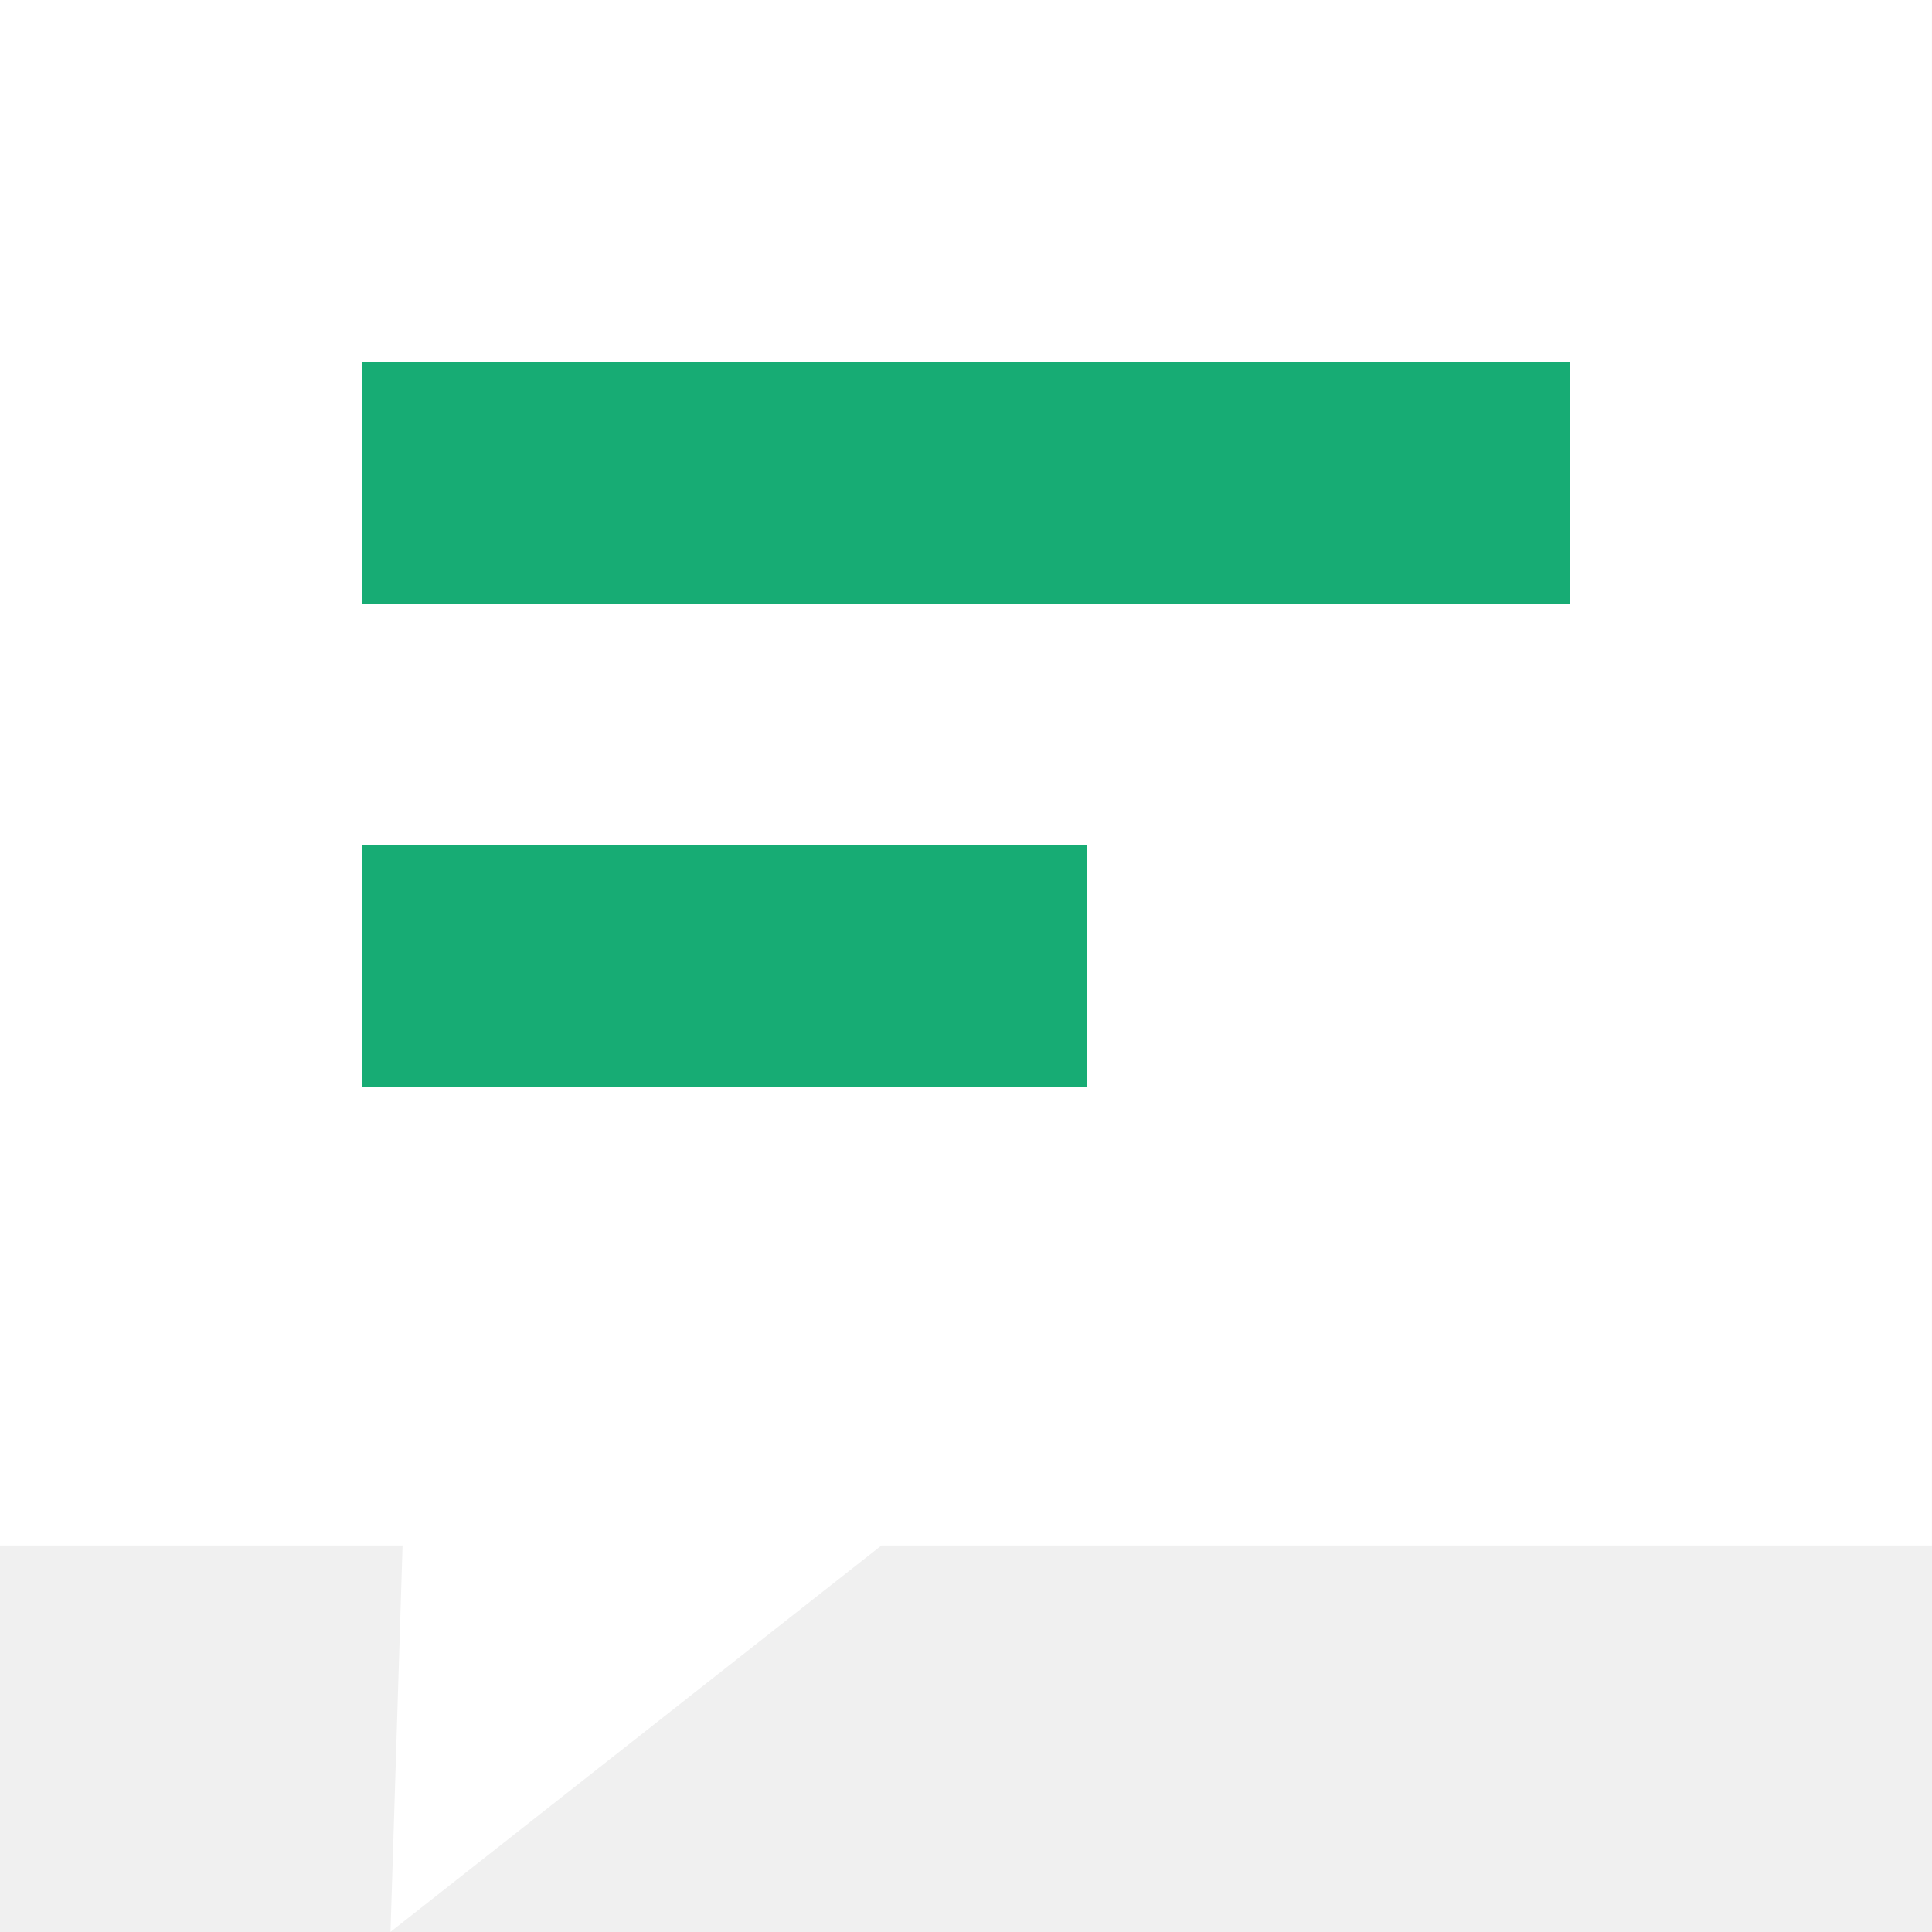
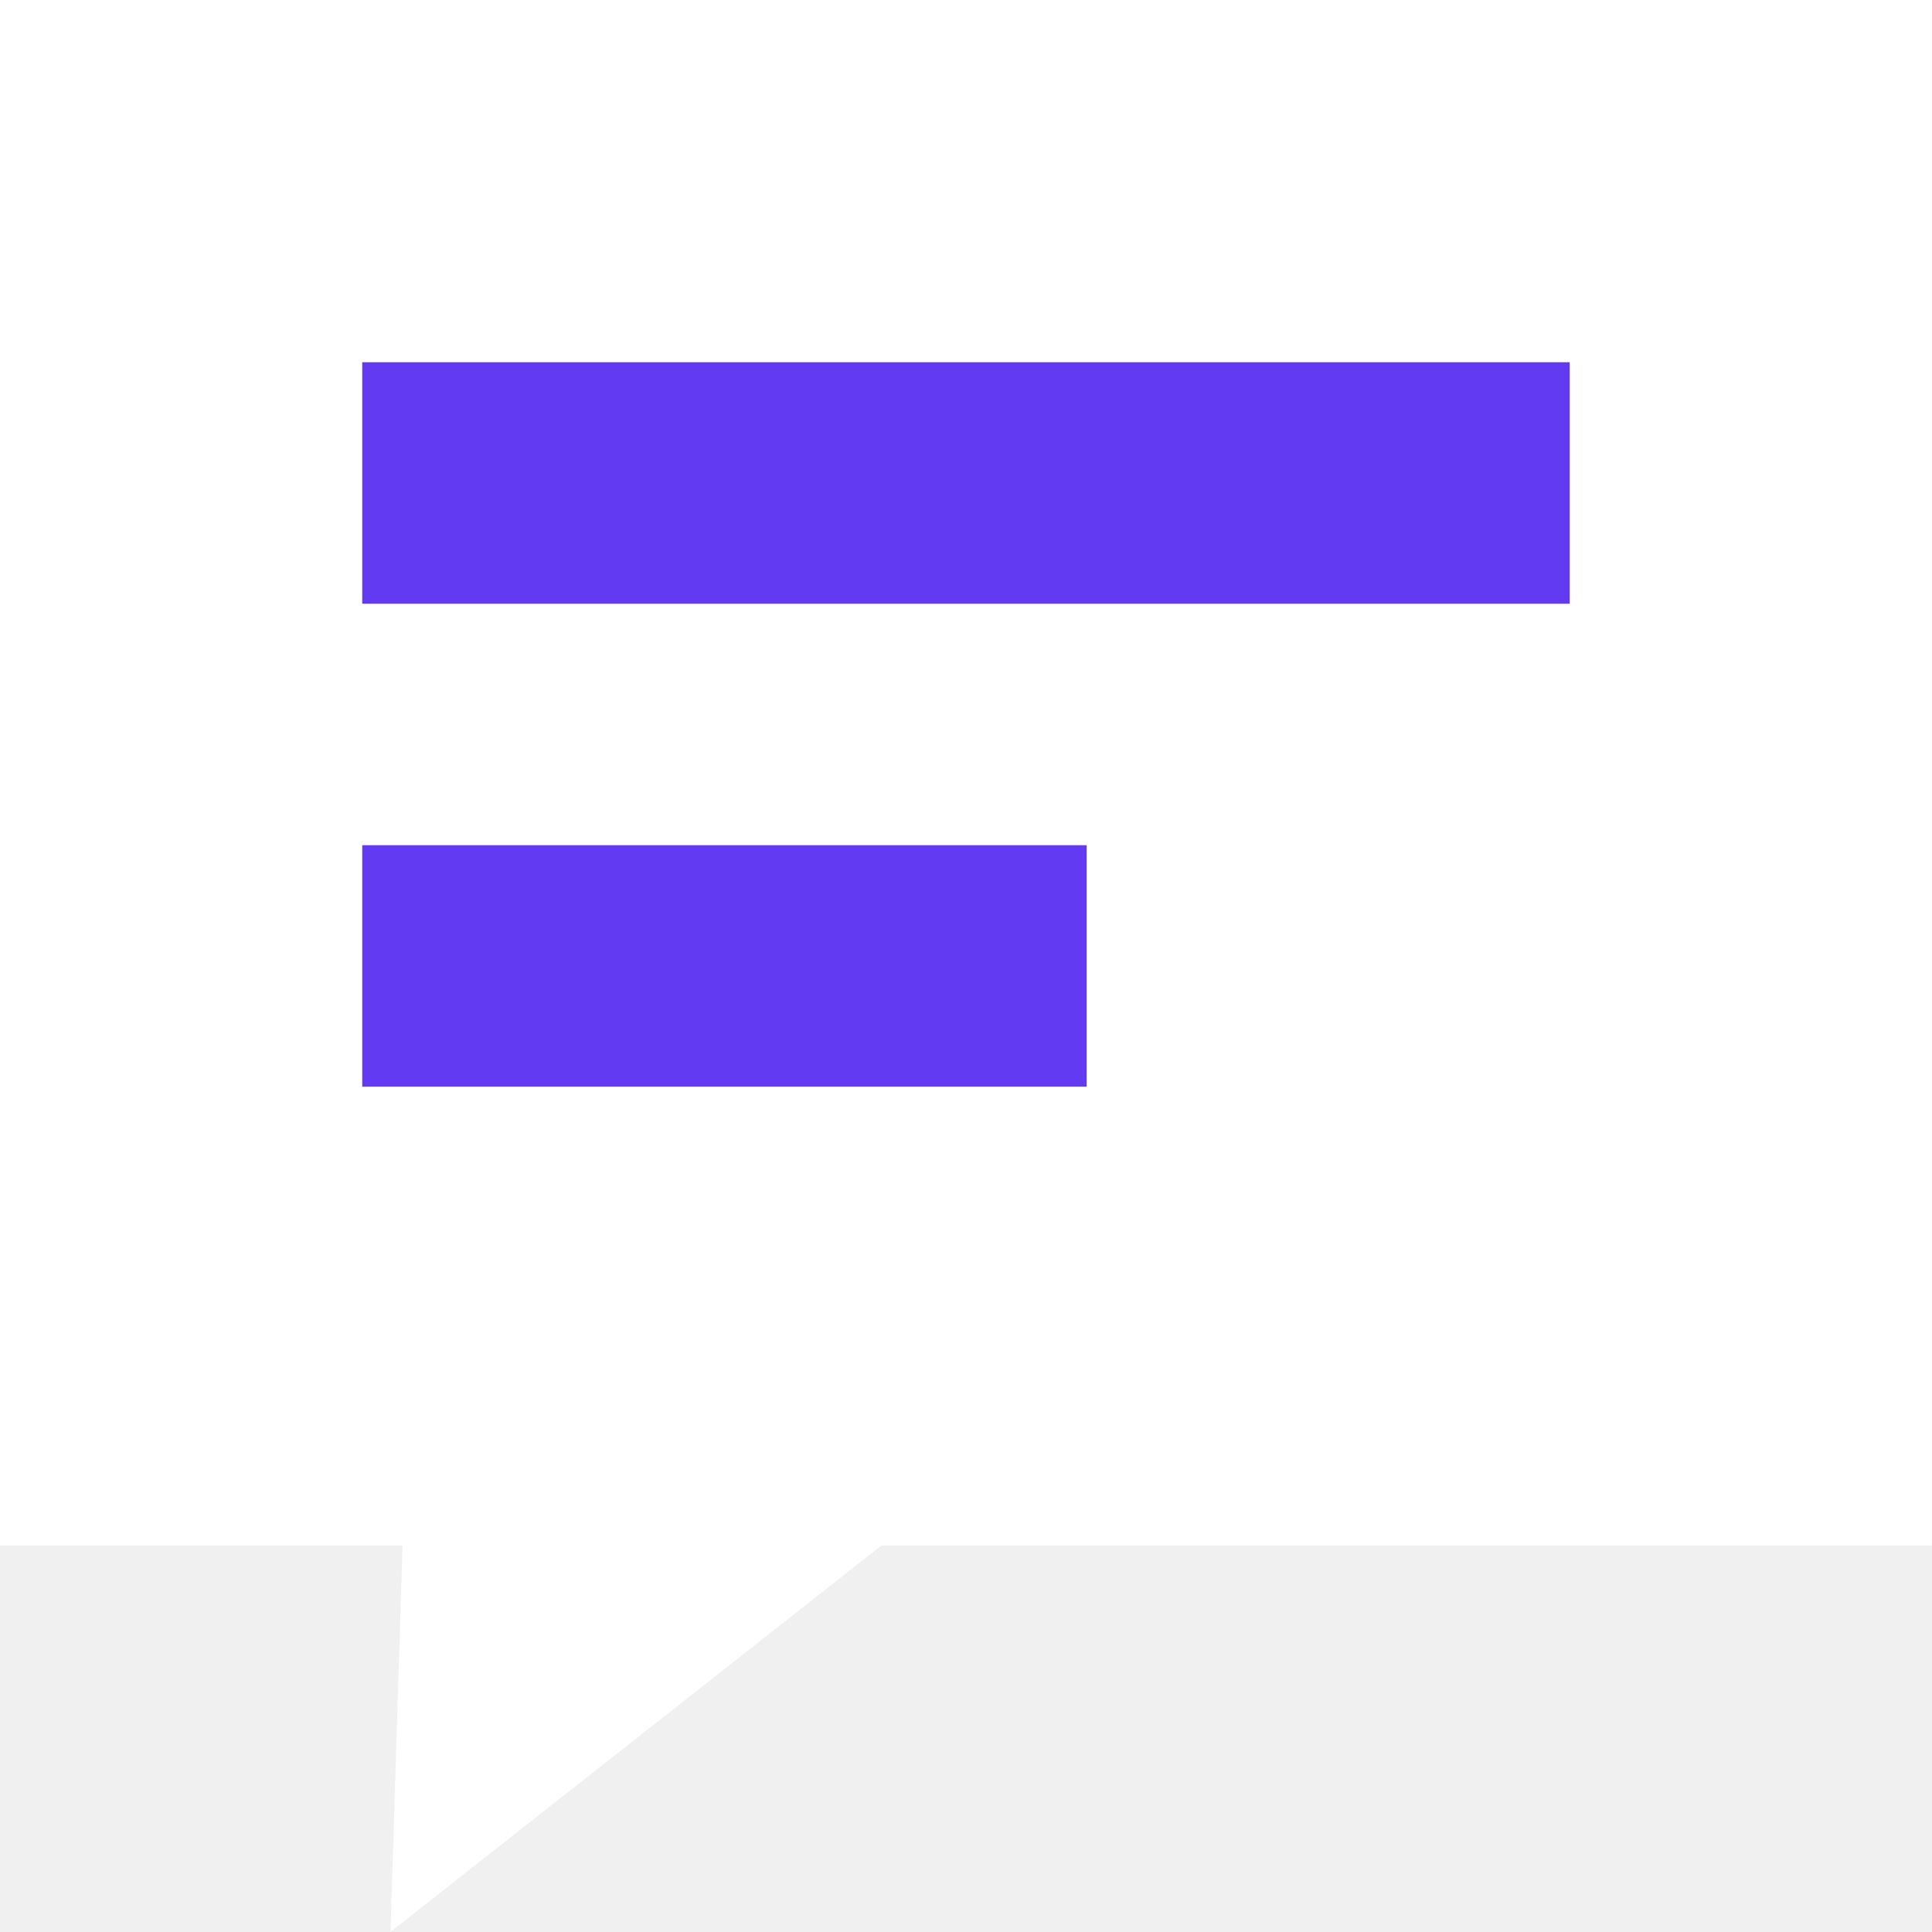
<svg xmlns="http://www.w3.org/2000/svg" width="16.001" height="16.001" viewBox="0 0 16.001 16.001">
  <defs>
-     <style>.a{fill:#fff;}.b{fill:#17ac74;}</style>
+     <style>.a{fill:#fff;}.b{fill:#613af1;}</style>
  </defs>
  <g transform="translate(-321 -499)">
    <path class="a" d="M0,0H16V12.8H7.3L3.234,16l.1-3.2H0Z" transform="translate(321 499)" />
    <rect class="b" width="10" height="2" transform="translate(324 502)" />
    <rect class="b" width="6" height="2" transform="translate(324 506)" />
  </g>
</svg>
